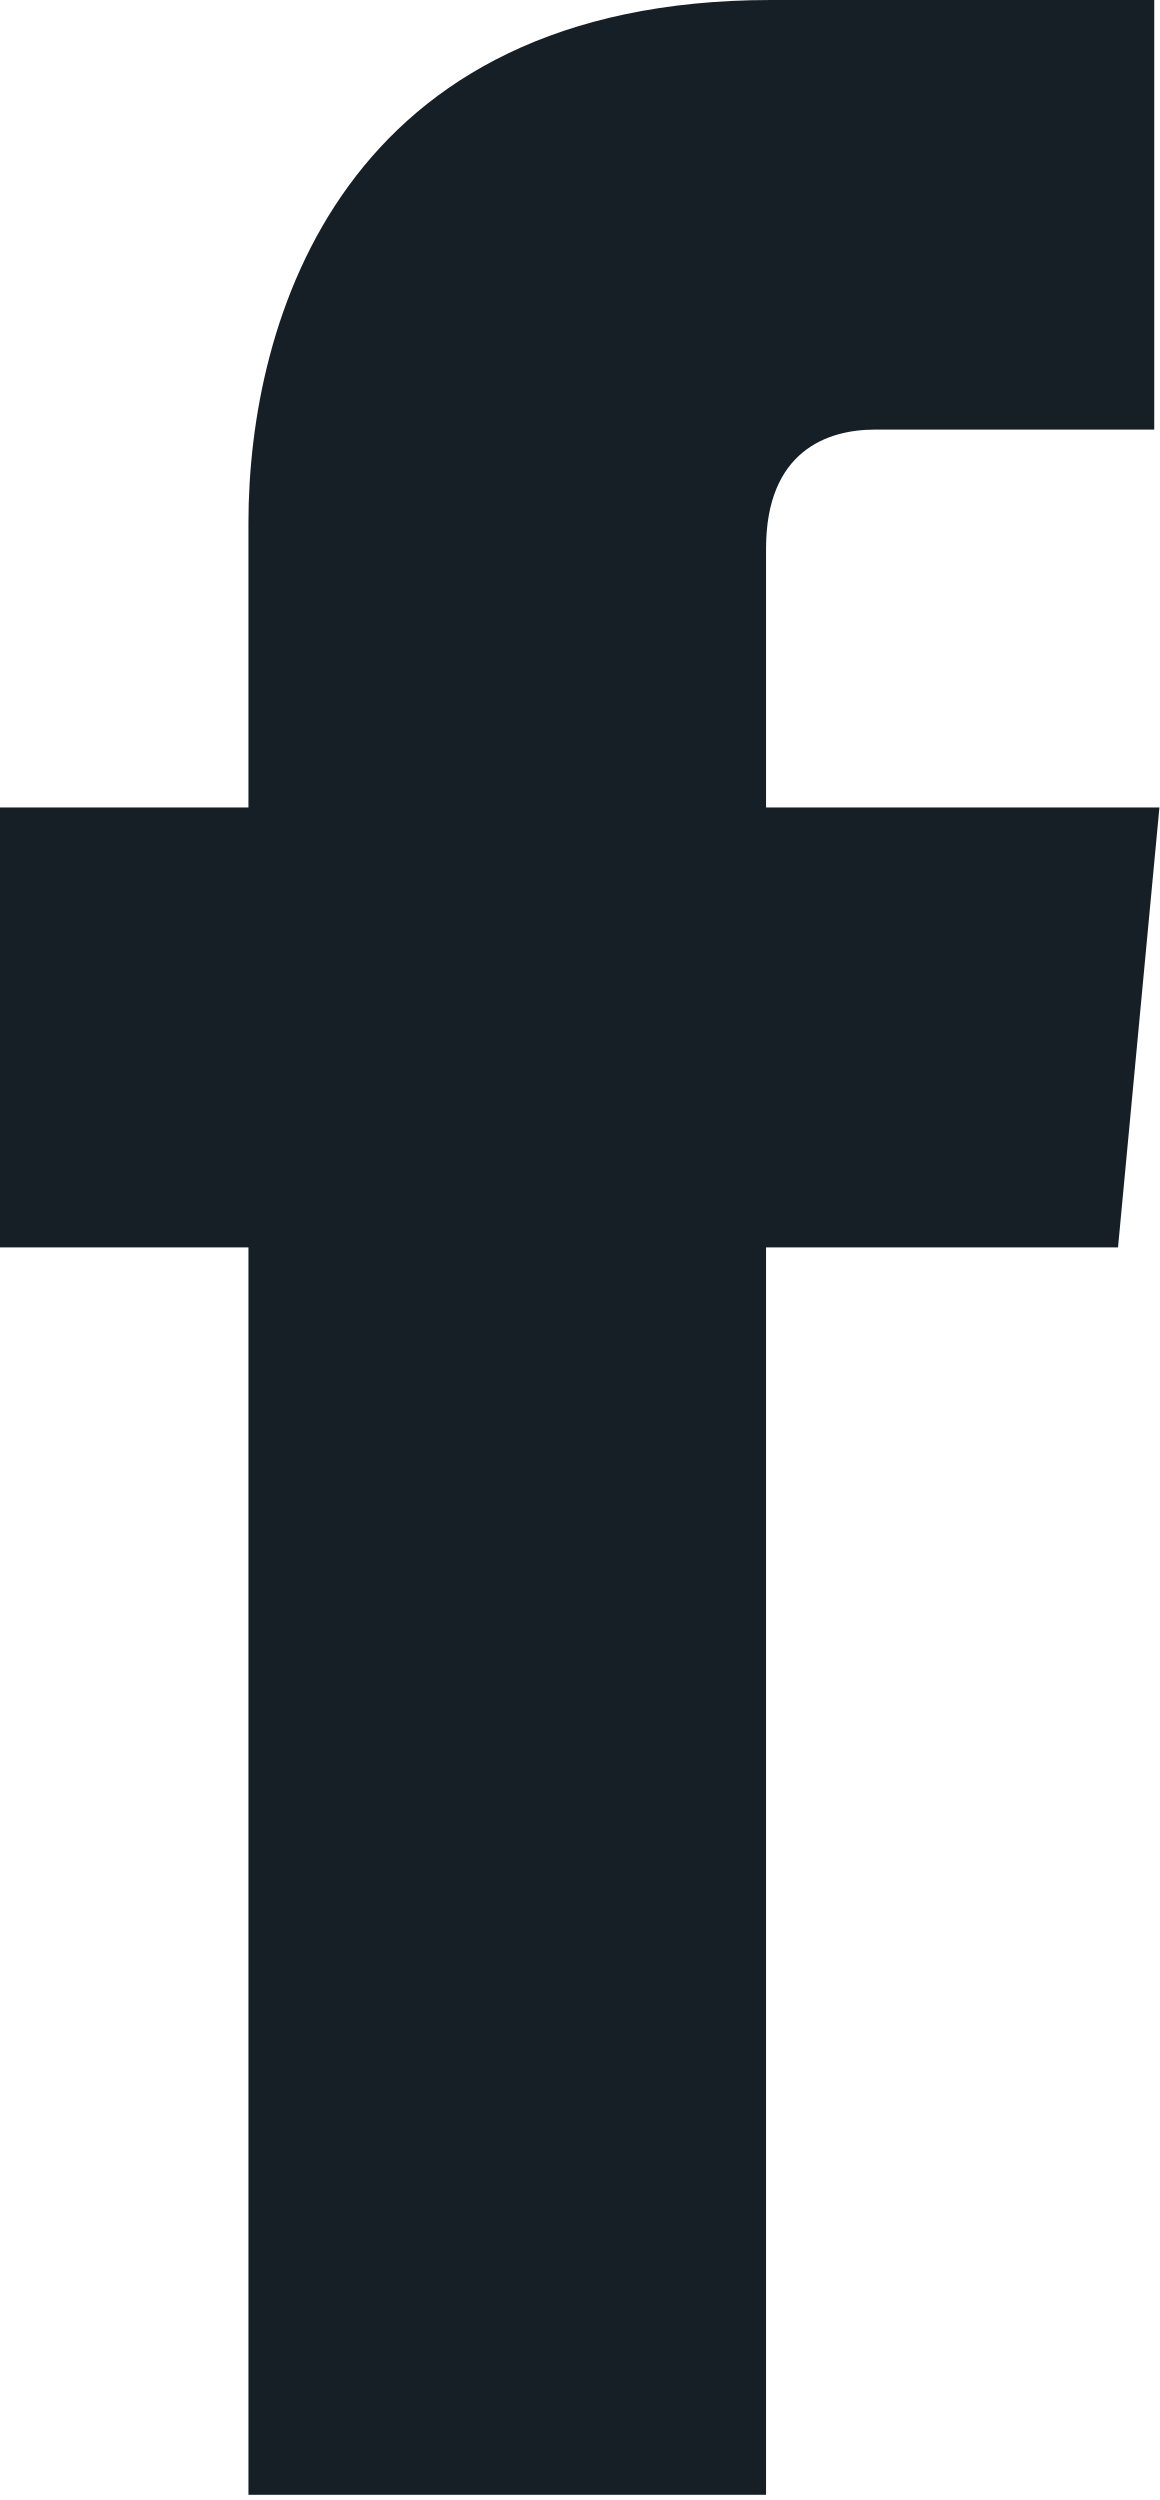
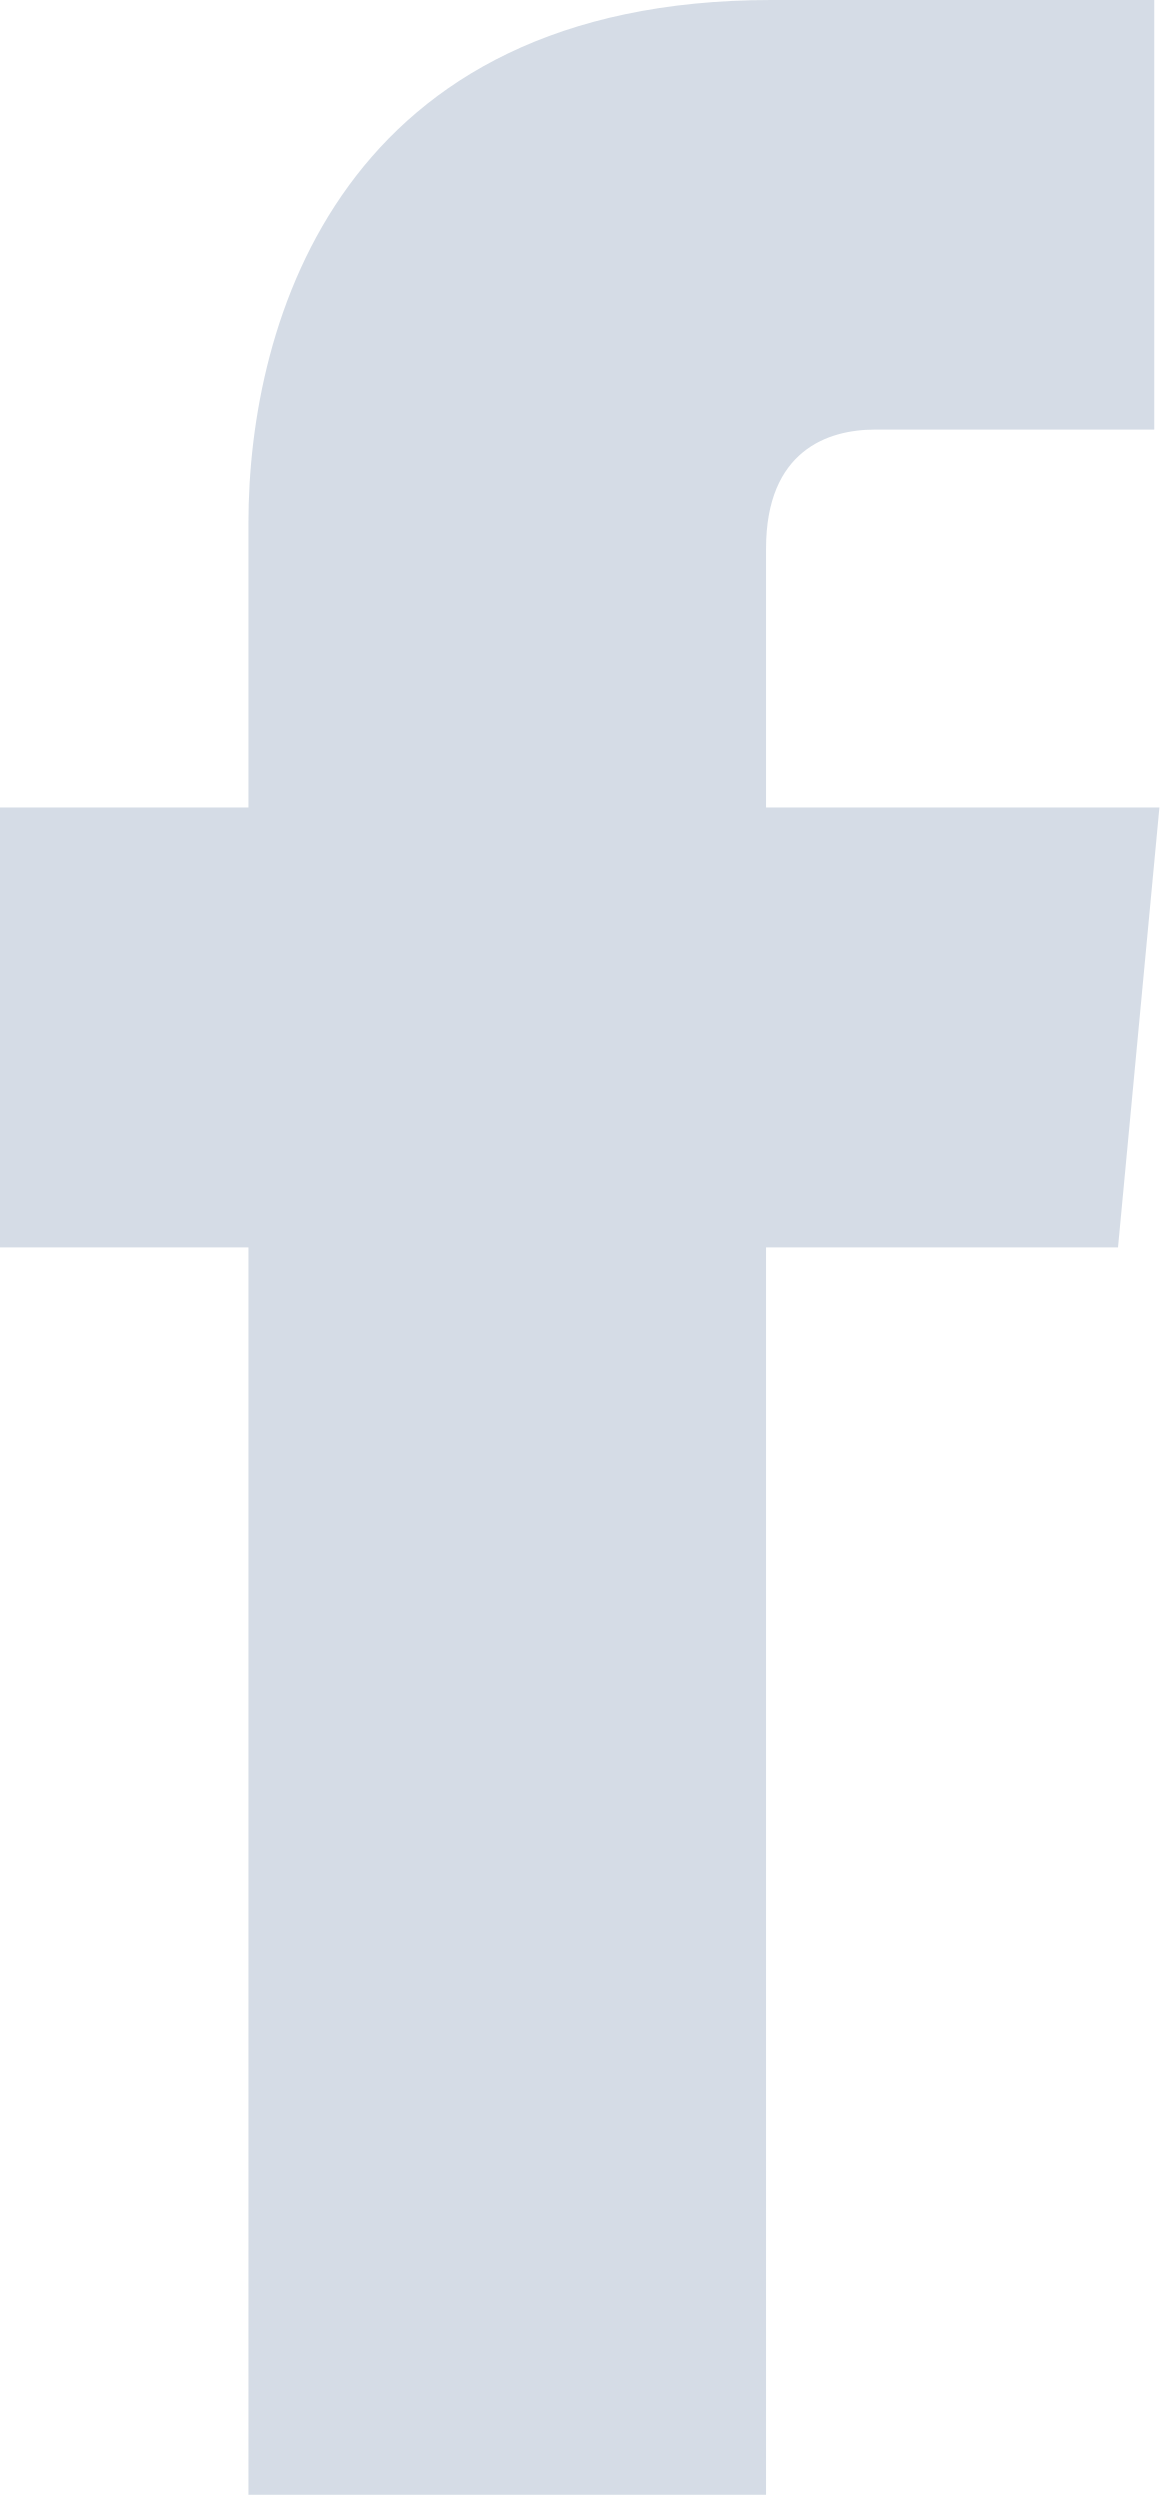
<svg xmlns="http://www.w3.org/2000/svg" version="1.1" id="Layer_1" x="0px" y="0px" viewBox="0 0 22.4 48.3" style="enable-background:new 0 0 22.4 48.3;" xml:space="preserve">
  <style type="text/css">
- 	.st0{fill:#161F26;}
+ 	.st0{opacity:0.5;fill:#ABBACD;}
</style>
-   <path class="st0" d="M22.4,15.6h-7.6v-5c0-1.9,1.2-2.3,2.1-2.3c0.9,0,5.4,0,5.4,0V0l-7.4,0C6.6,0,4.8,6.2,4.8,10.1v5.5H0v8.5h4.8  c0,10.9,0,24.1,0,24.1h10c0,0,0-13.3,0-24.1h6.8L22.4,15.6z" />
+   <path class="st0" d="M22.4,15.6h-7.6v-5c0-1.9,1.2-2.3,2.1-2.3c0.9,0,5.4,0,5.4,0V0h-7.4C6.6,0,4.8,6.2,4.8,10.1v5.5H0v8.5h4.8  c0,10.9,0,24.1,0,24.1h10c0,0,0-13.3,0-24.1h6.8L22.4,15.6z" />
</svg>
